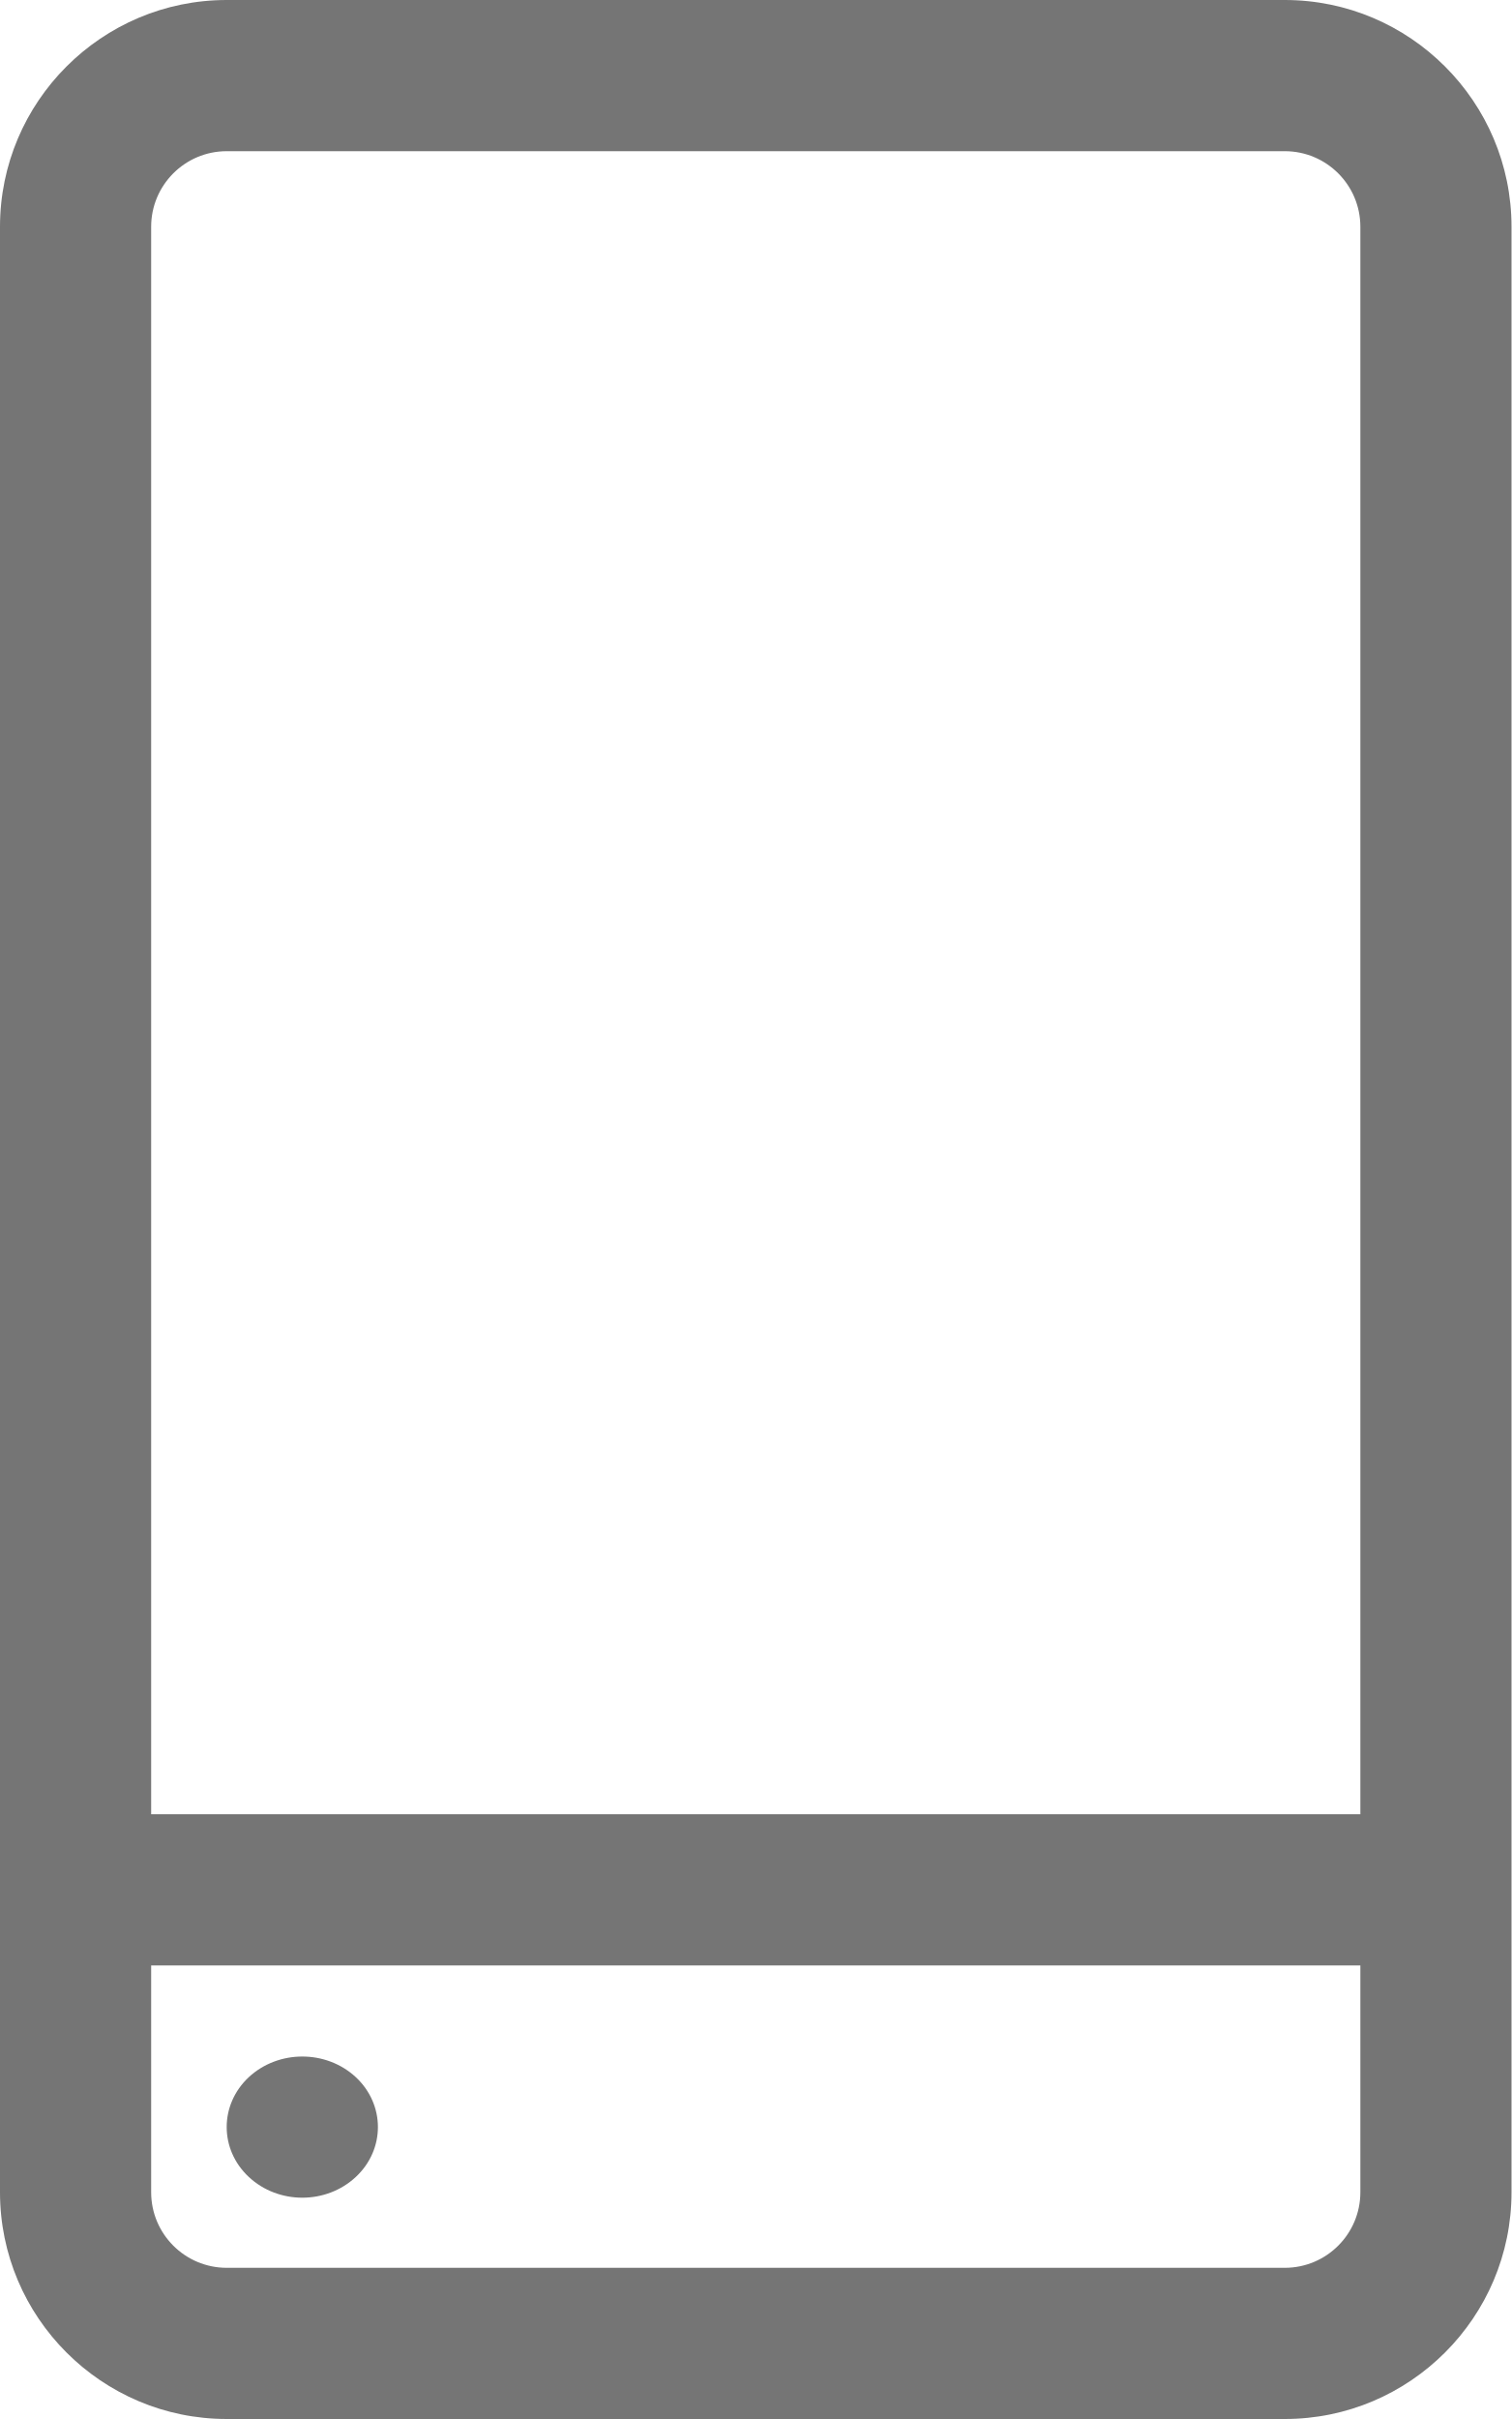
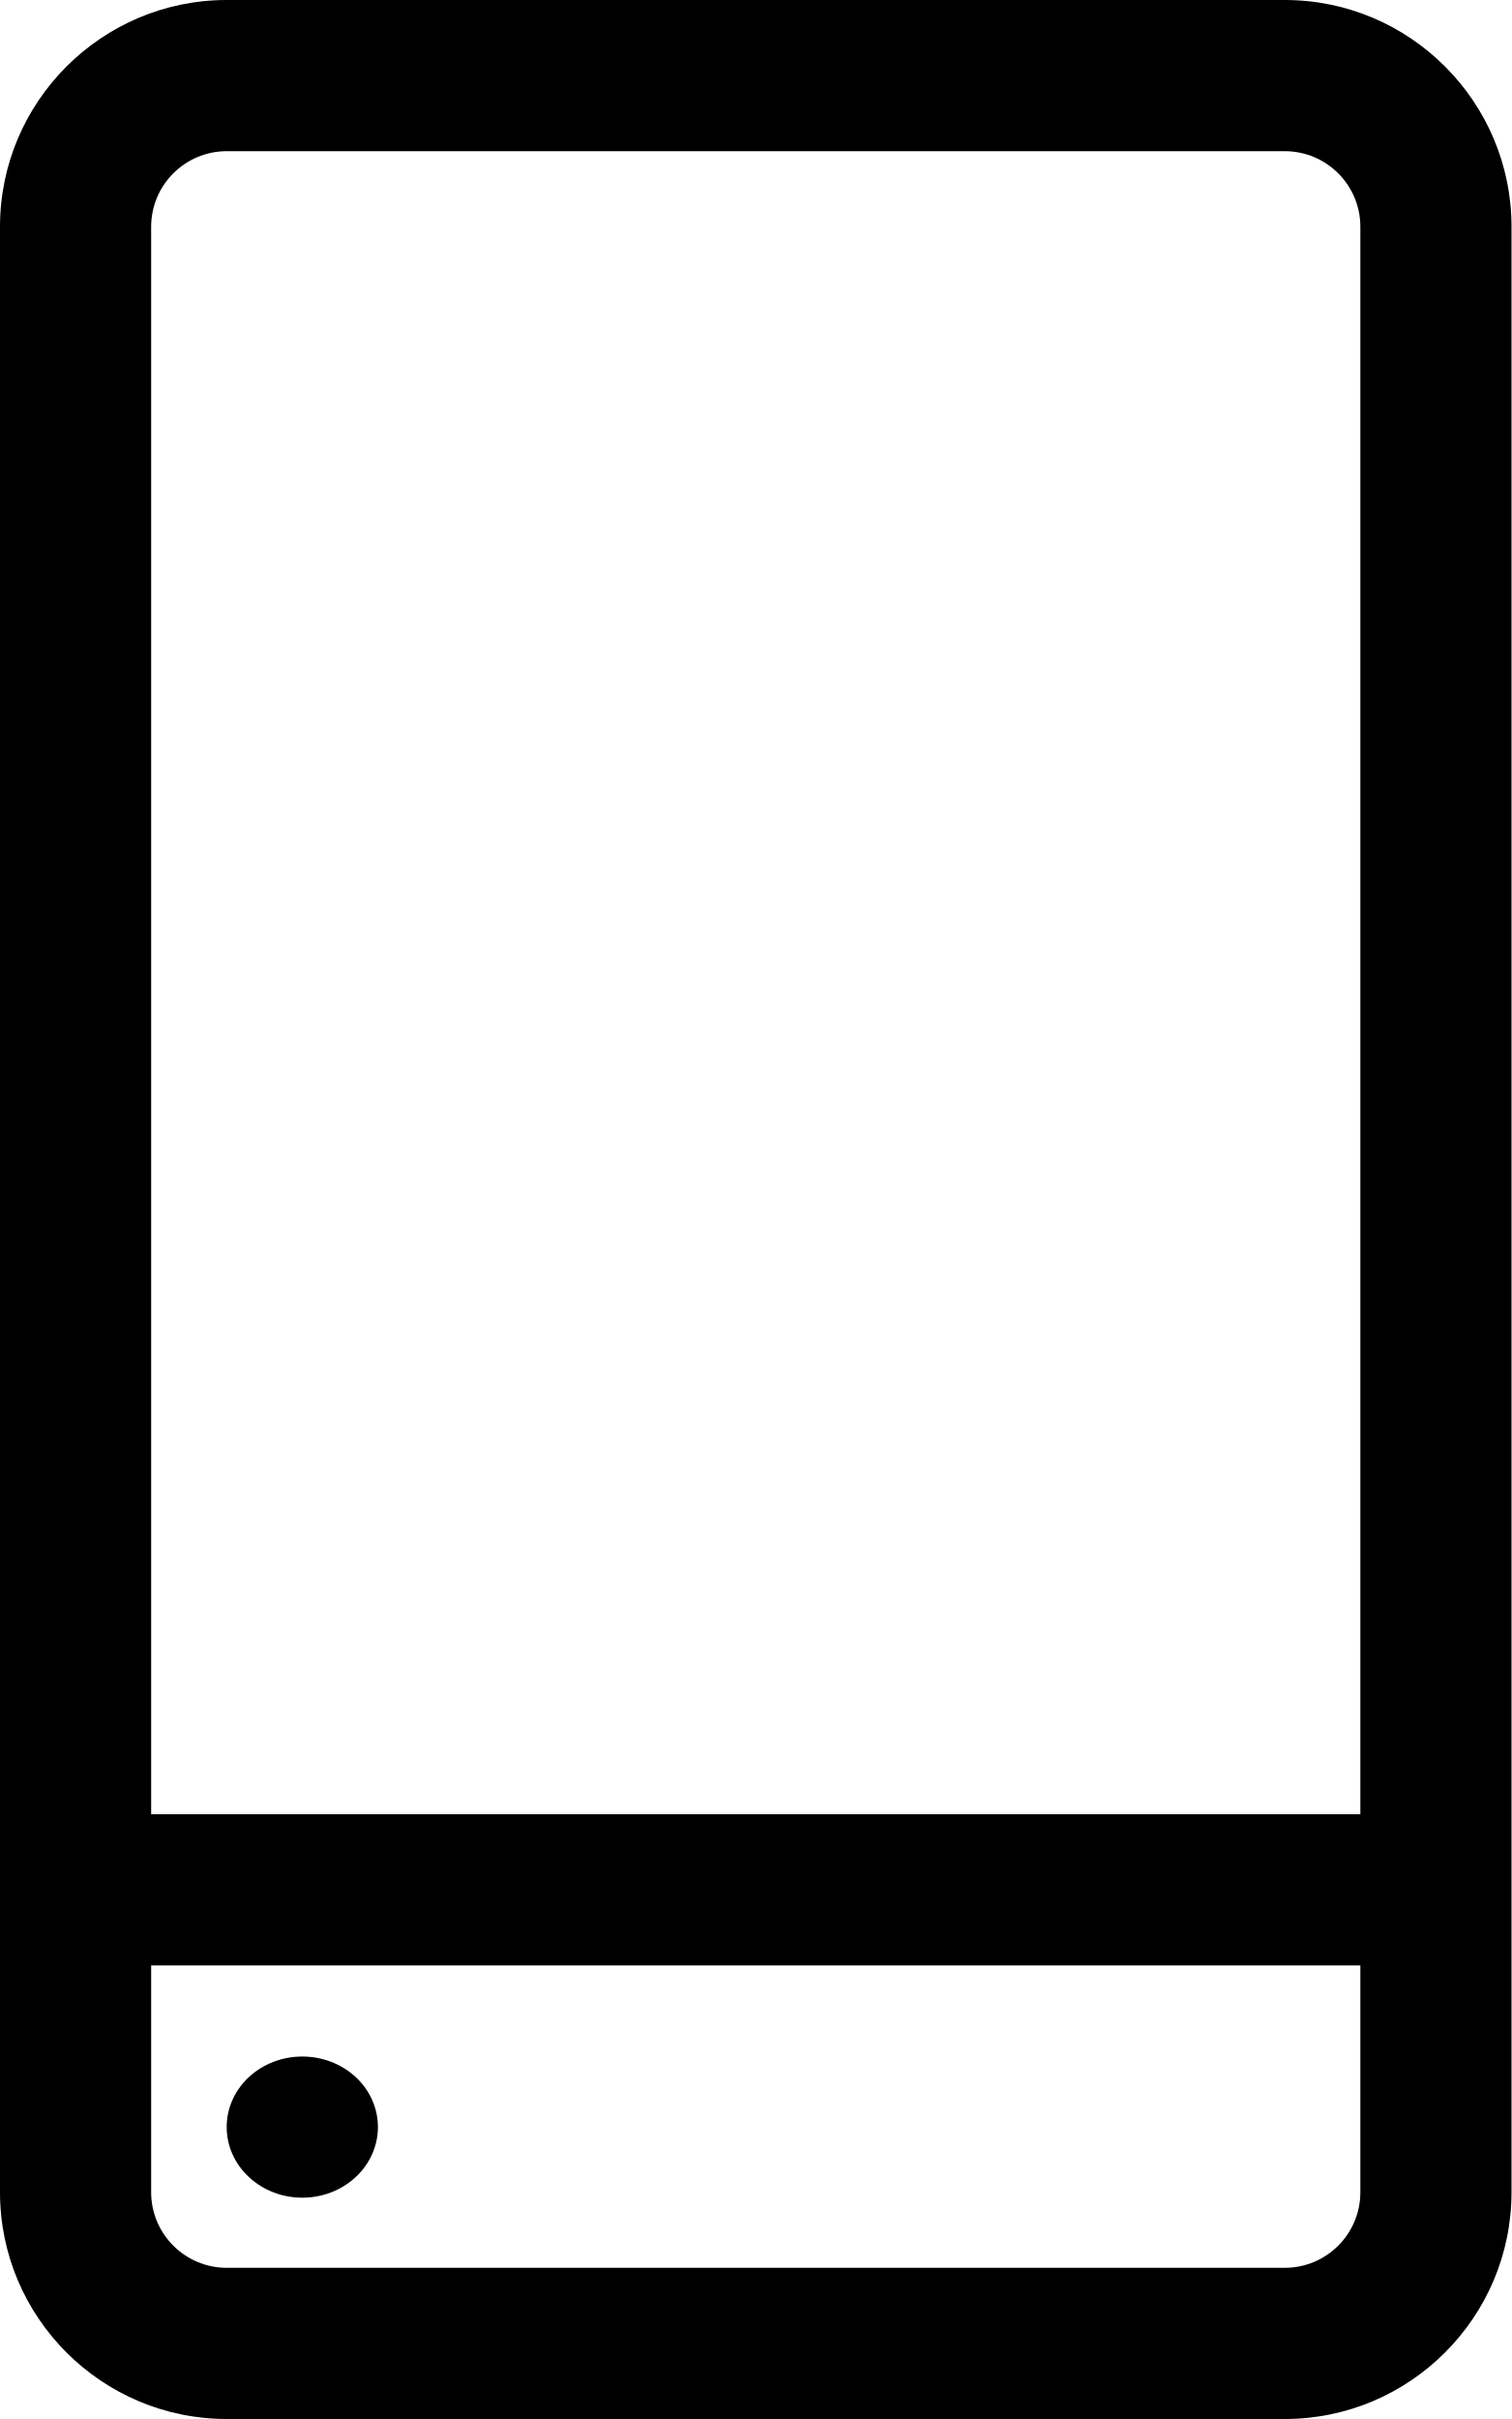
- <svg xmlns="http://www.w3.org/2000/svg" width="10" height="16" viewBox="0 0 10 16" fill="none">
-   <path d="M8.5 0H1.5C0.673 0 0 0.673 0 1.5V14.5C0 15.327 0.673 16 1.5 16H8.5C9.327 16 10 15.327 10 14.5V1.5C10 0.673 9.327 0 8.5 0ZM1.5 1H8.5C8.776 1 9 1.224 9 1.5V12H1V1.5C1 1.224 1.224 1 1.5 1ZM8.5 15H1.5C1.224 15 1 14.776 1 14.5V13H9V14.5C9 14.776 8.776 15 8.5 15Z" fill="#757575" />
-   <path d="M2.354 13.739C2.549 13.921 2.549 14.217 2.354 14.399C2.158 14.582 1.842 14.582 1.646 14.399C1.451 14.217 1.451 13.921 1.646 13.739C1.842 13.557 2.158 13.557 2.354 13.739Z" fill="#757575" />
+ <svg xmlns="http://www.w3.org/2000/svg" width="10" height="16" viewBox="0 0 10 16">
+   <path d="M8.5 0H1.5C0.673 0 0 0.673 0 1.5V14.5C0 15.327 0.673 16 1.5 16H8.5C9.327 16 10 15.327 10 14.5V1.5C10 0.673 9.327 0 8.5 0ZM1.5 1H8.5C8.776 1 9 1.224 9 1.5V12H1V1.5C1 1.224 1.224 1 1.5 1ZM8.5 15H1.5C1.224 15 1 14.776 1 14.5V13H9V14.5C9 14.776 8.776 15 8.5 15Z" />
+   <path d="M2.354 13.739C2.549 13.921 2.549 14.217 2.354 14.399C2.158 14.582 1.842 14.582 1.646 14.399C1.451 14.217 1.451 13.921 1.646 13.739C1.842 13.557 2.158 13.557 2.354 13.739Z" />
</svg>
